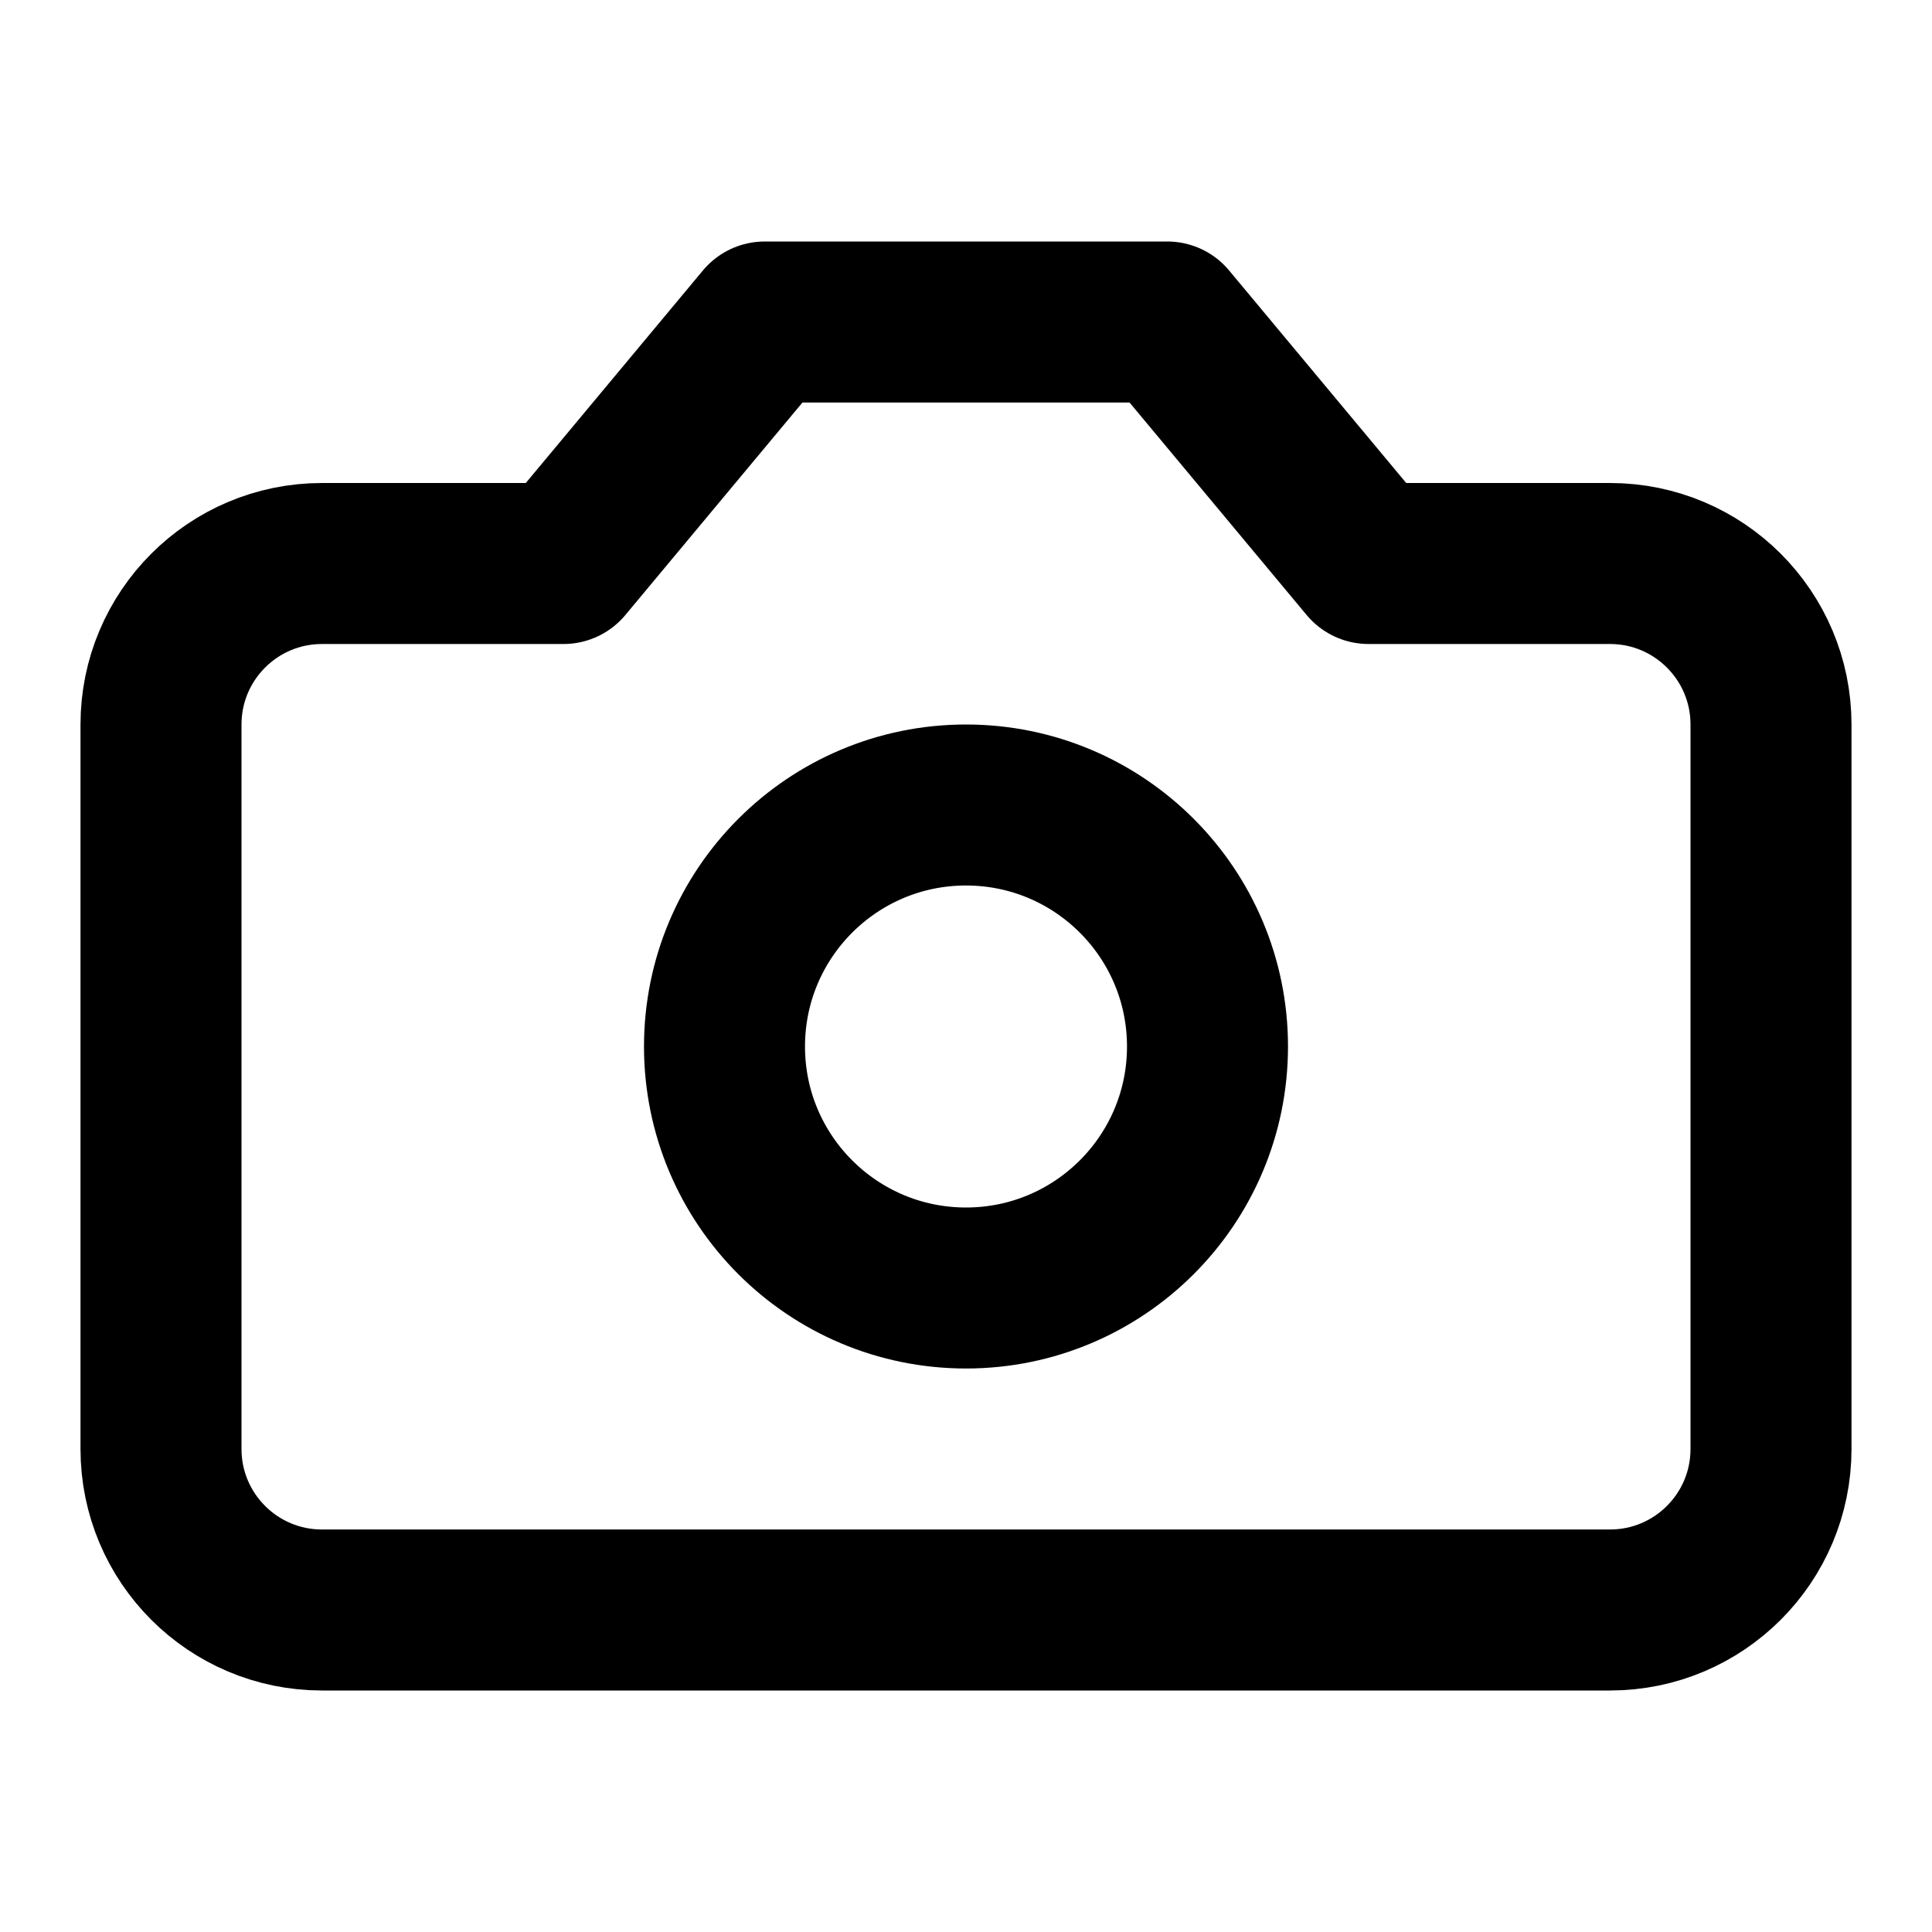
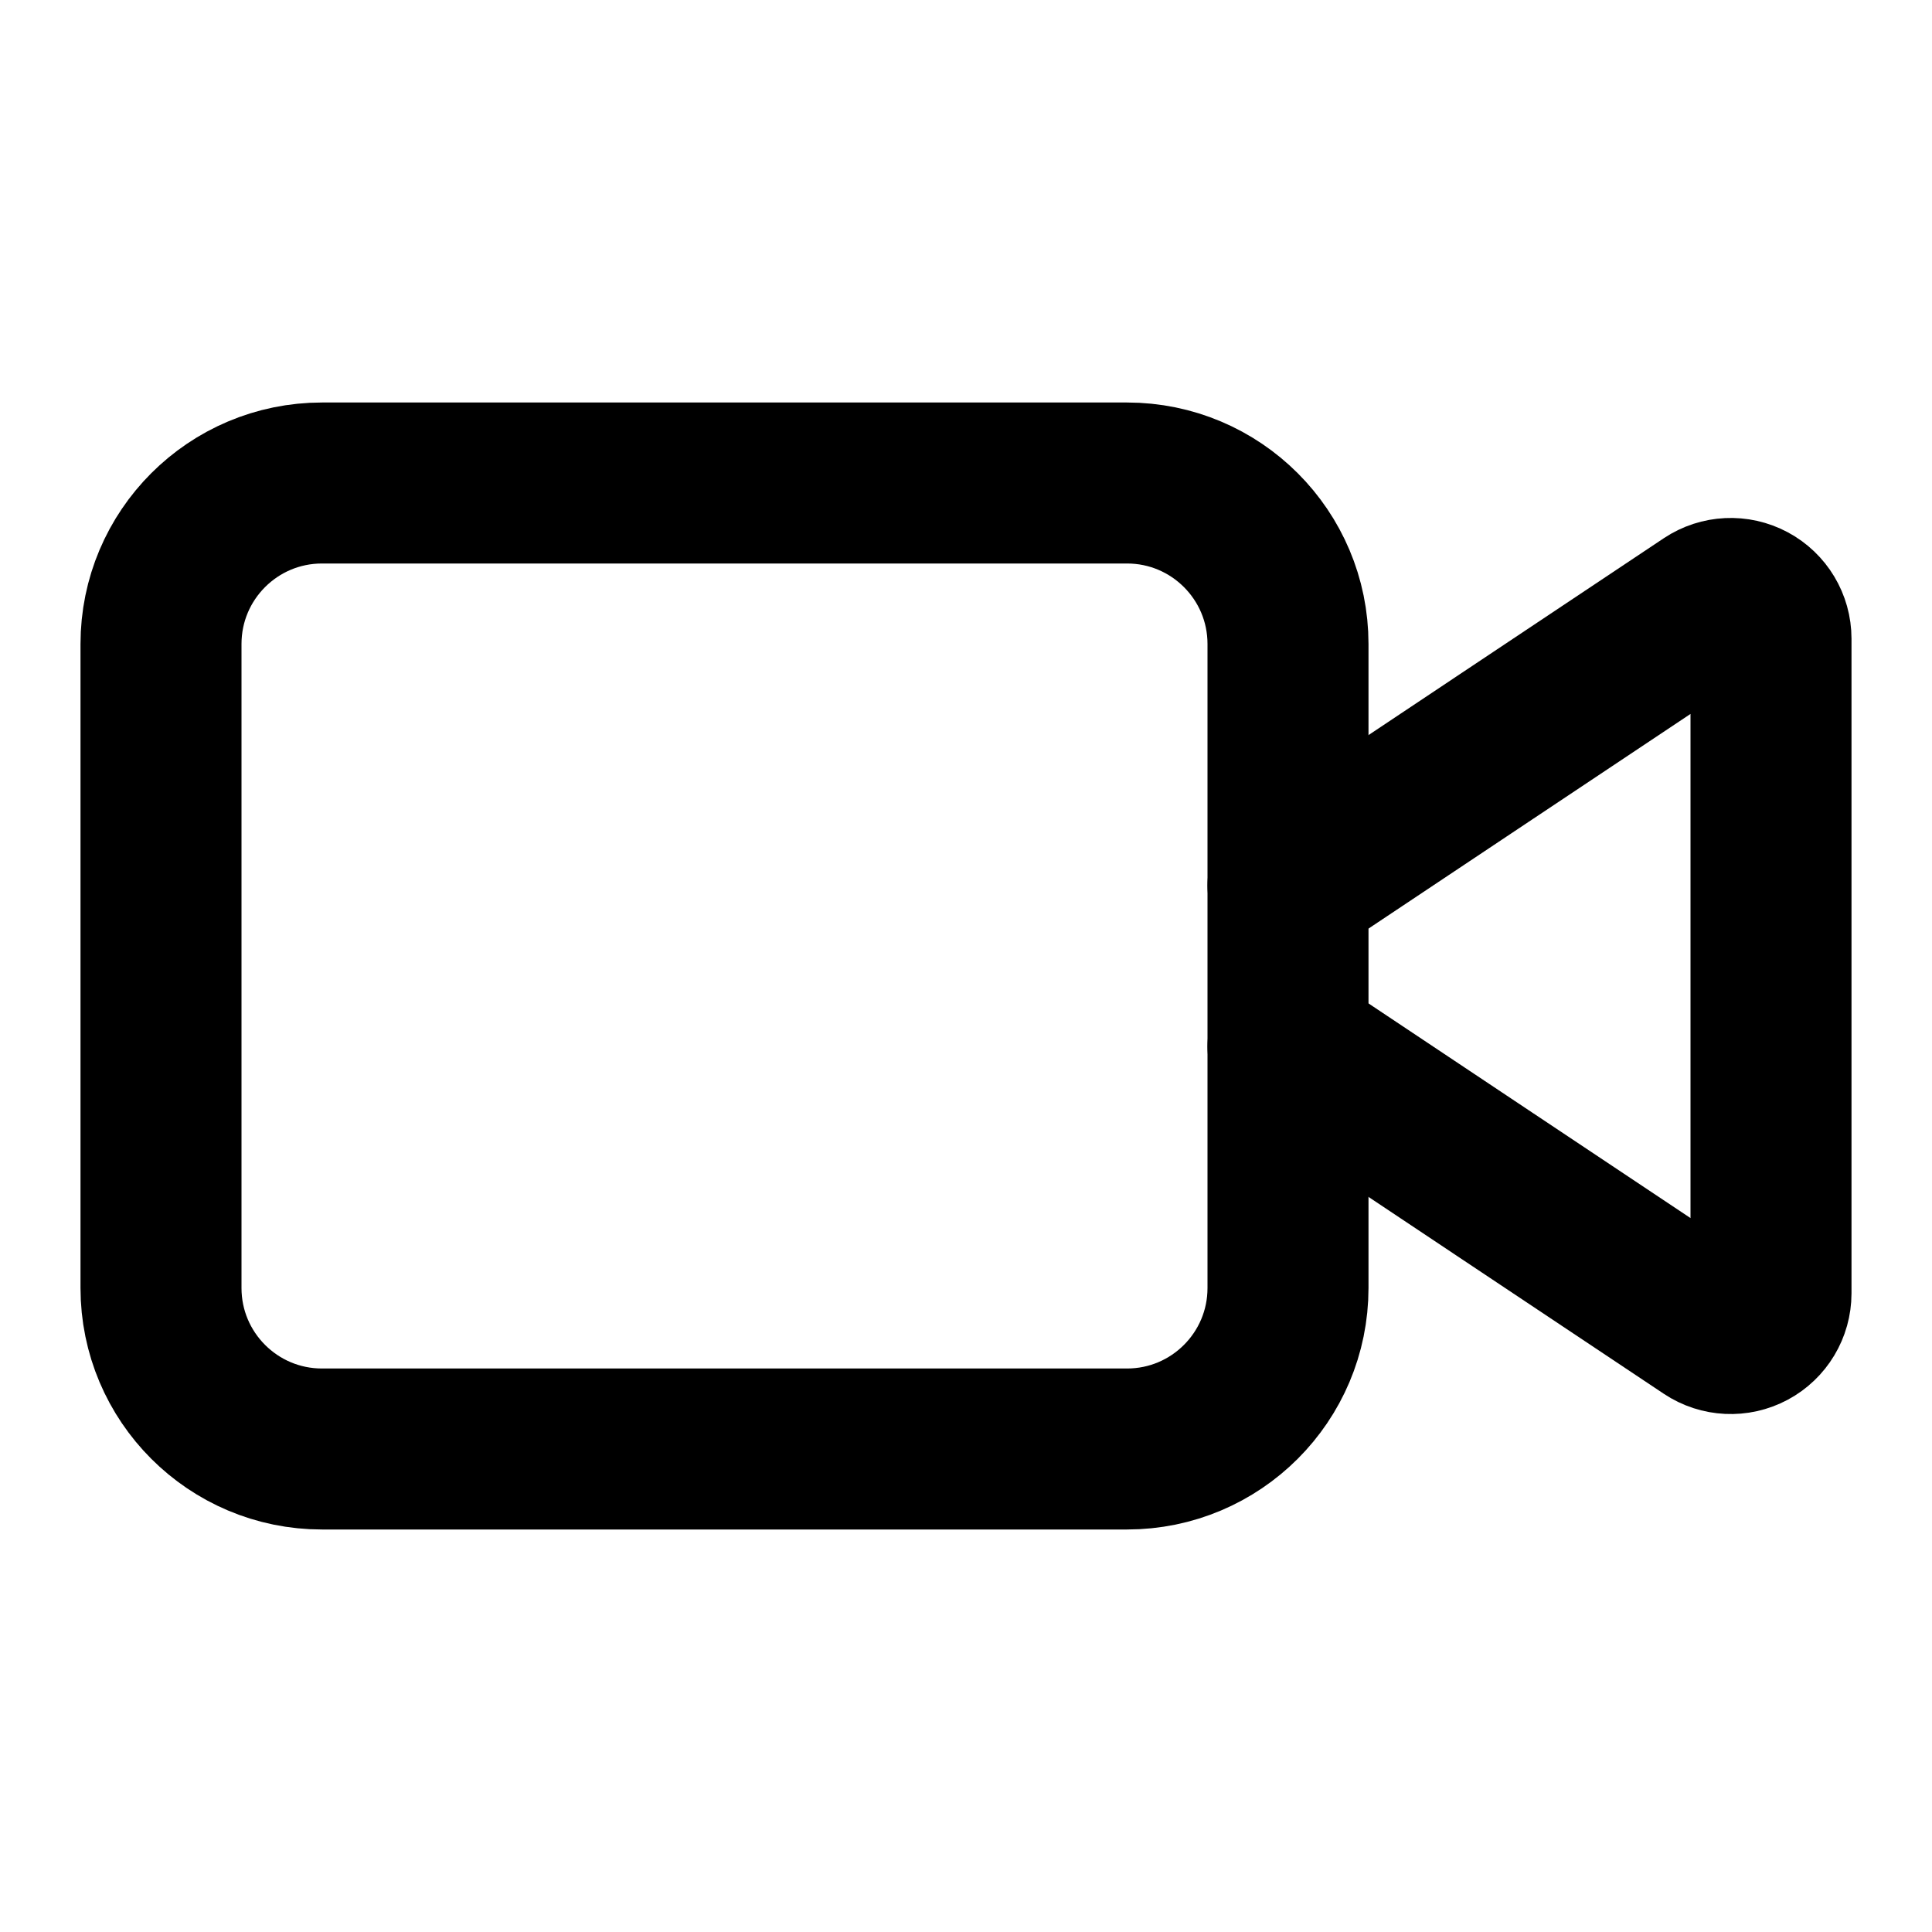
<svg xmlns="http://www.w3.org/2000/svg" width="24" height="24" viewBox="0 0 24 24" fill="none" stroke="currentColor" stroke-width="2" stroke-linecap="round" stroke-linejoin="round">
-   <path d="M14.5 4h-5L7 7H4a2 2 0 0 0-2 2v9a2 2 0 0 0 2 2h16a2 2 0 0 0 2-2V9a2 2 0 0 0-2-2h-3l-2.5-3z" />
-   <circle cx="12" cy="13" r="3" />
+   <path d="m16 13 5.223 3.482a.5.5 0 0 0 .777-.416V7.934a.5.5 0 0 0-.777-.416L16 11" />
+   <rect width="14" height="12" x="2" y="6" rx="2" />
</svg>
